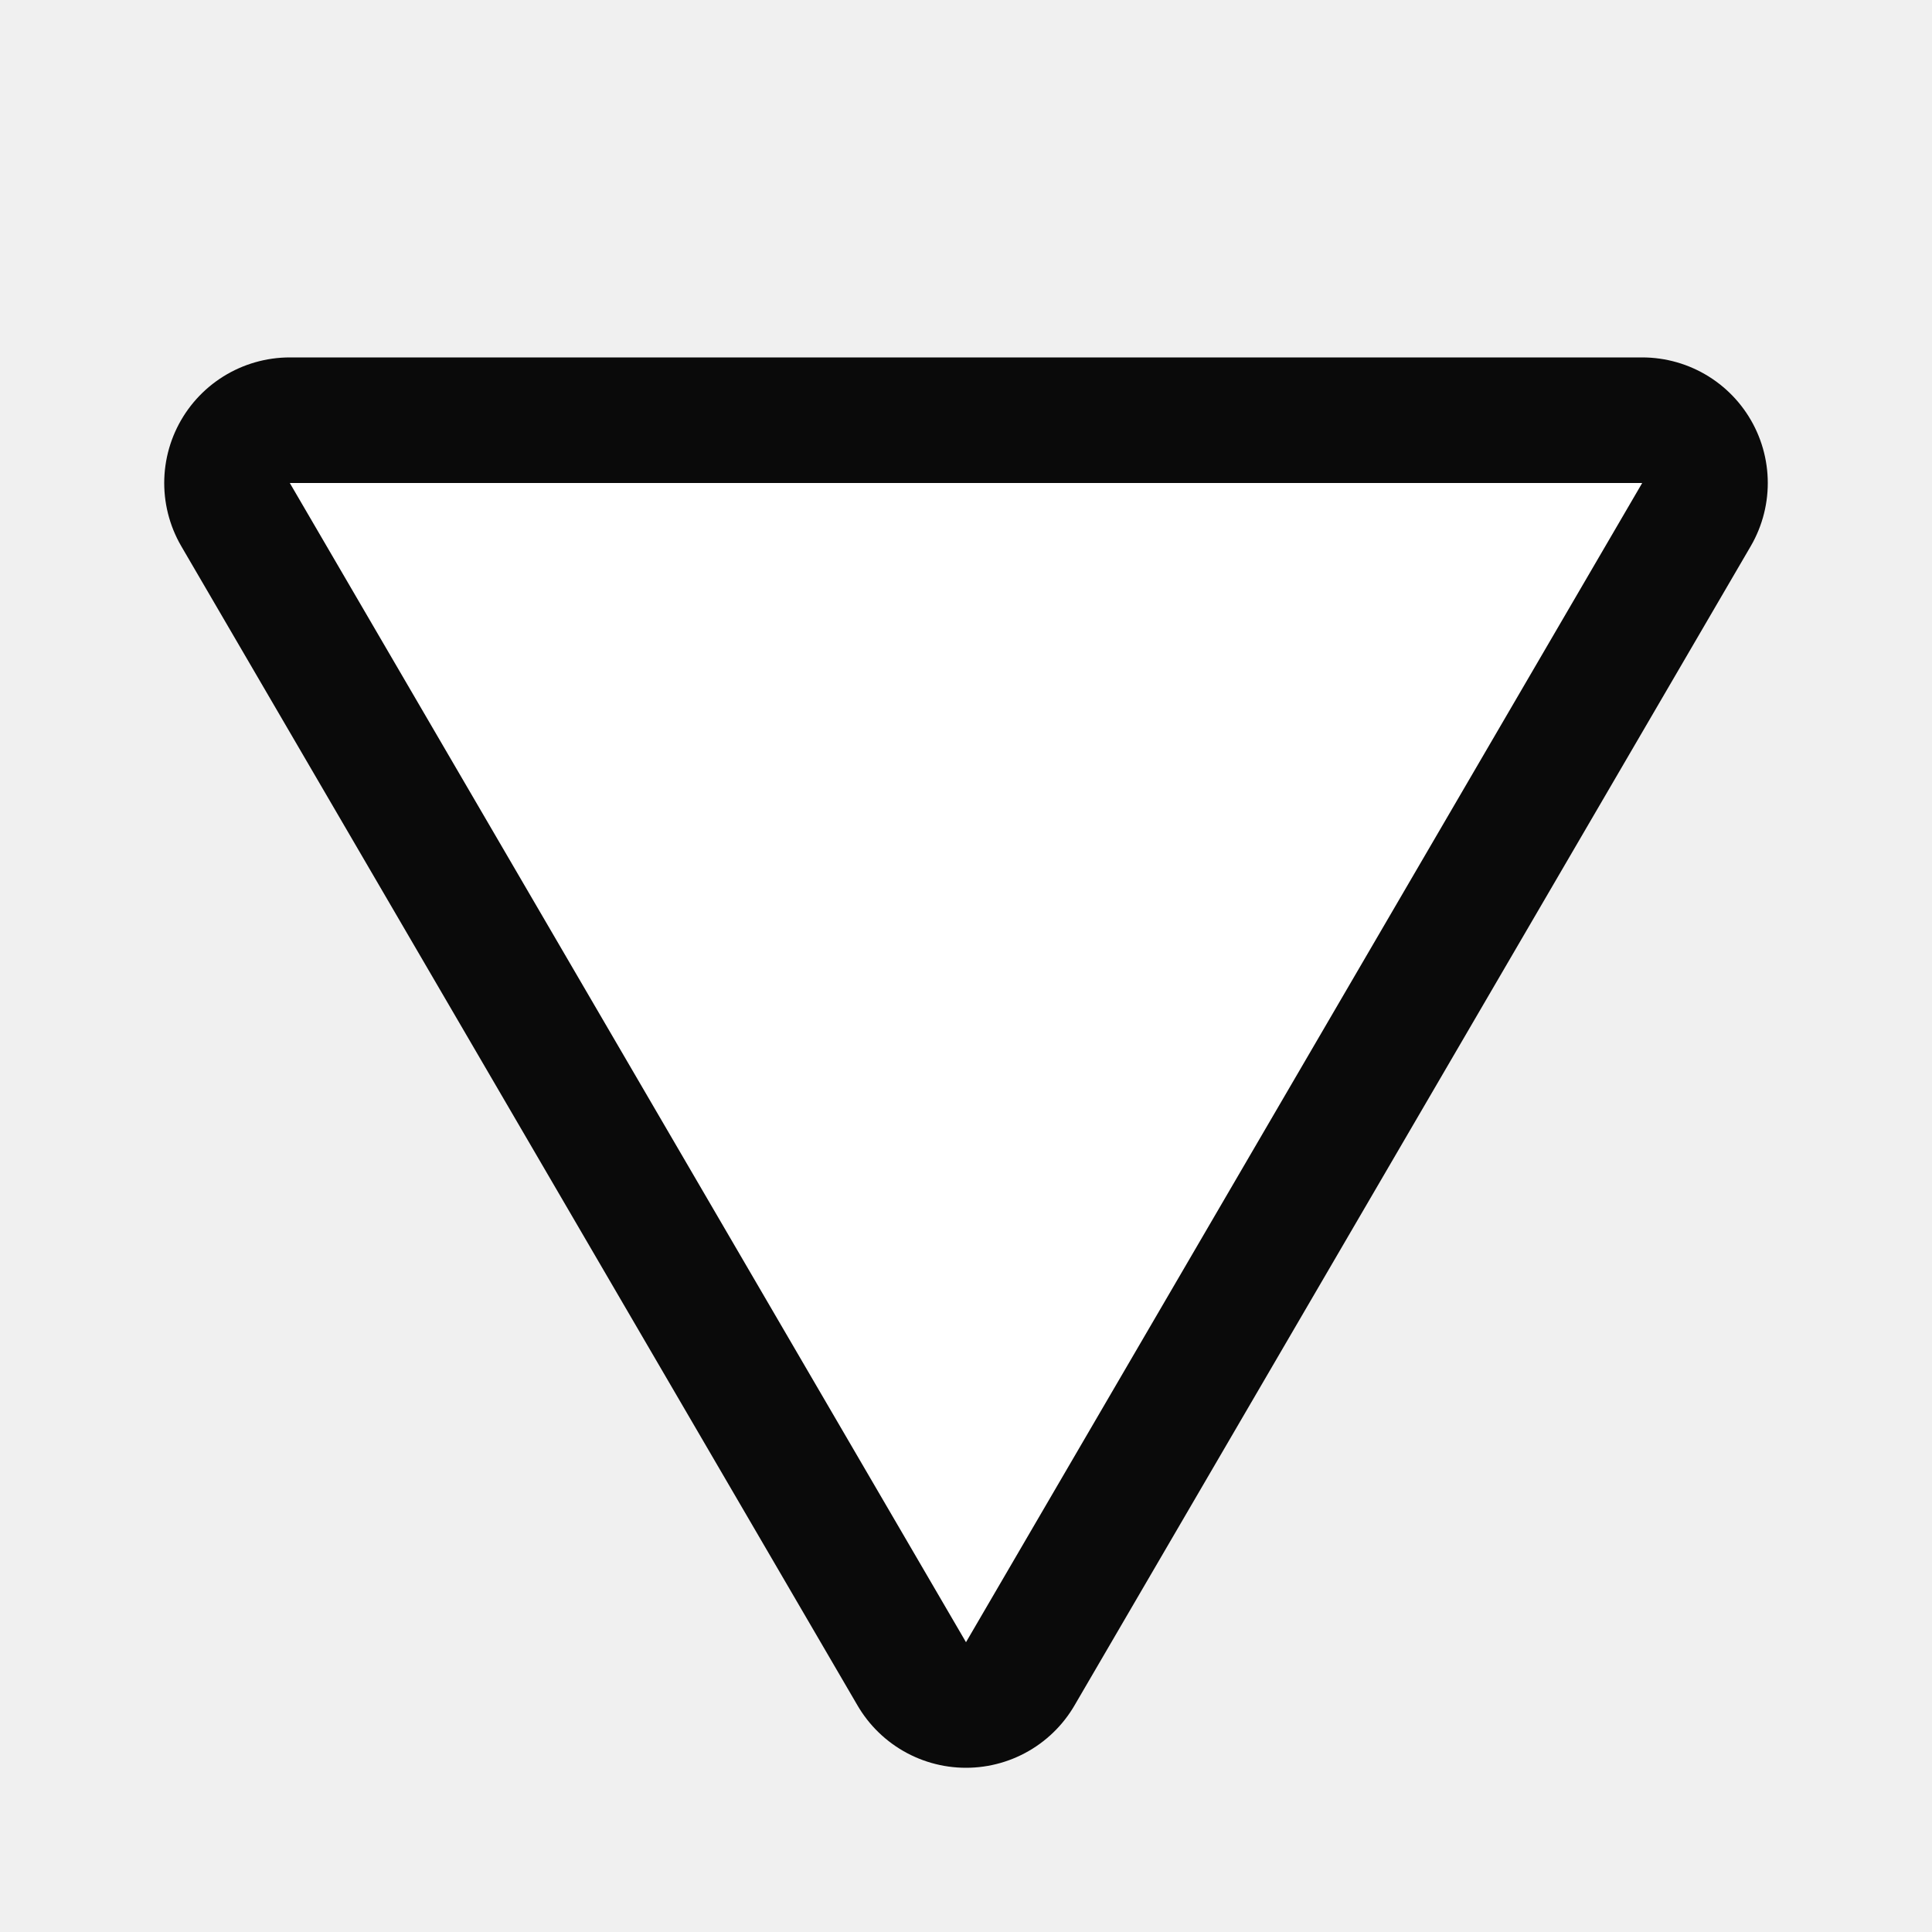
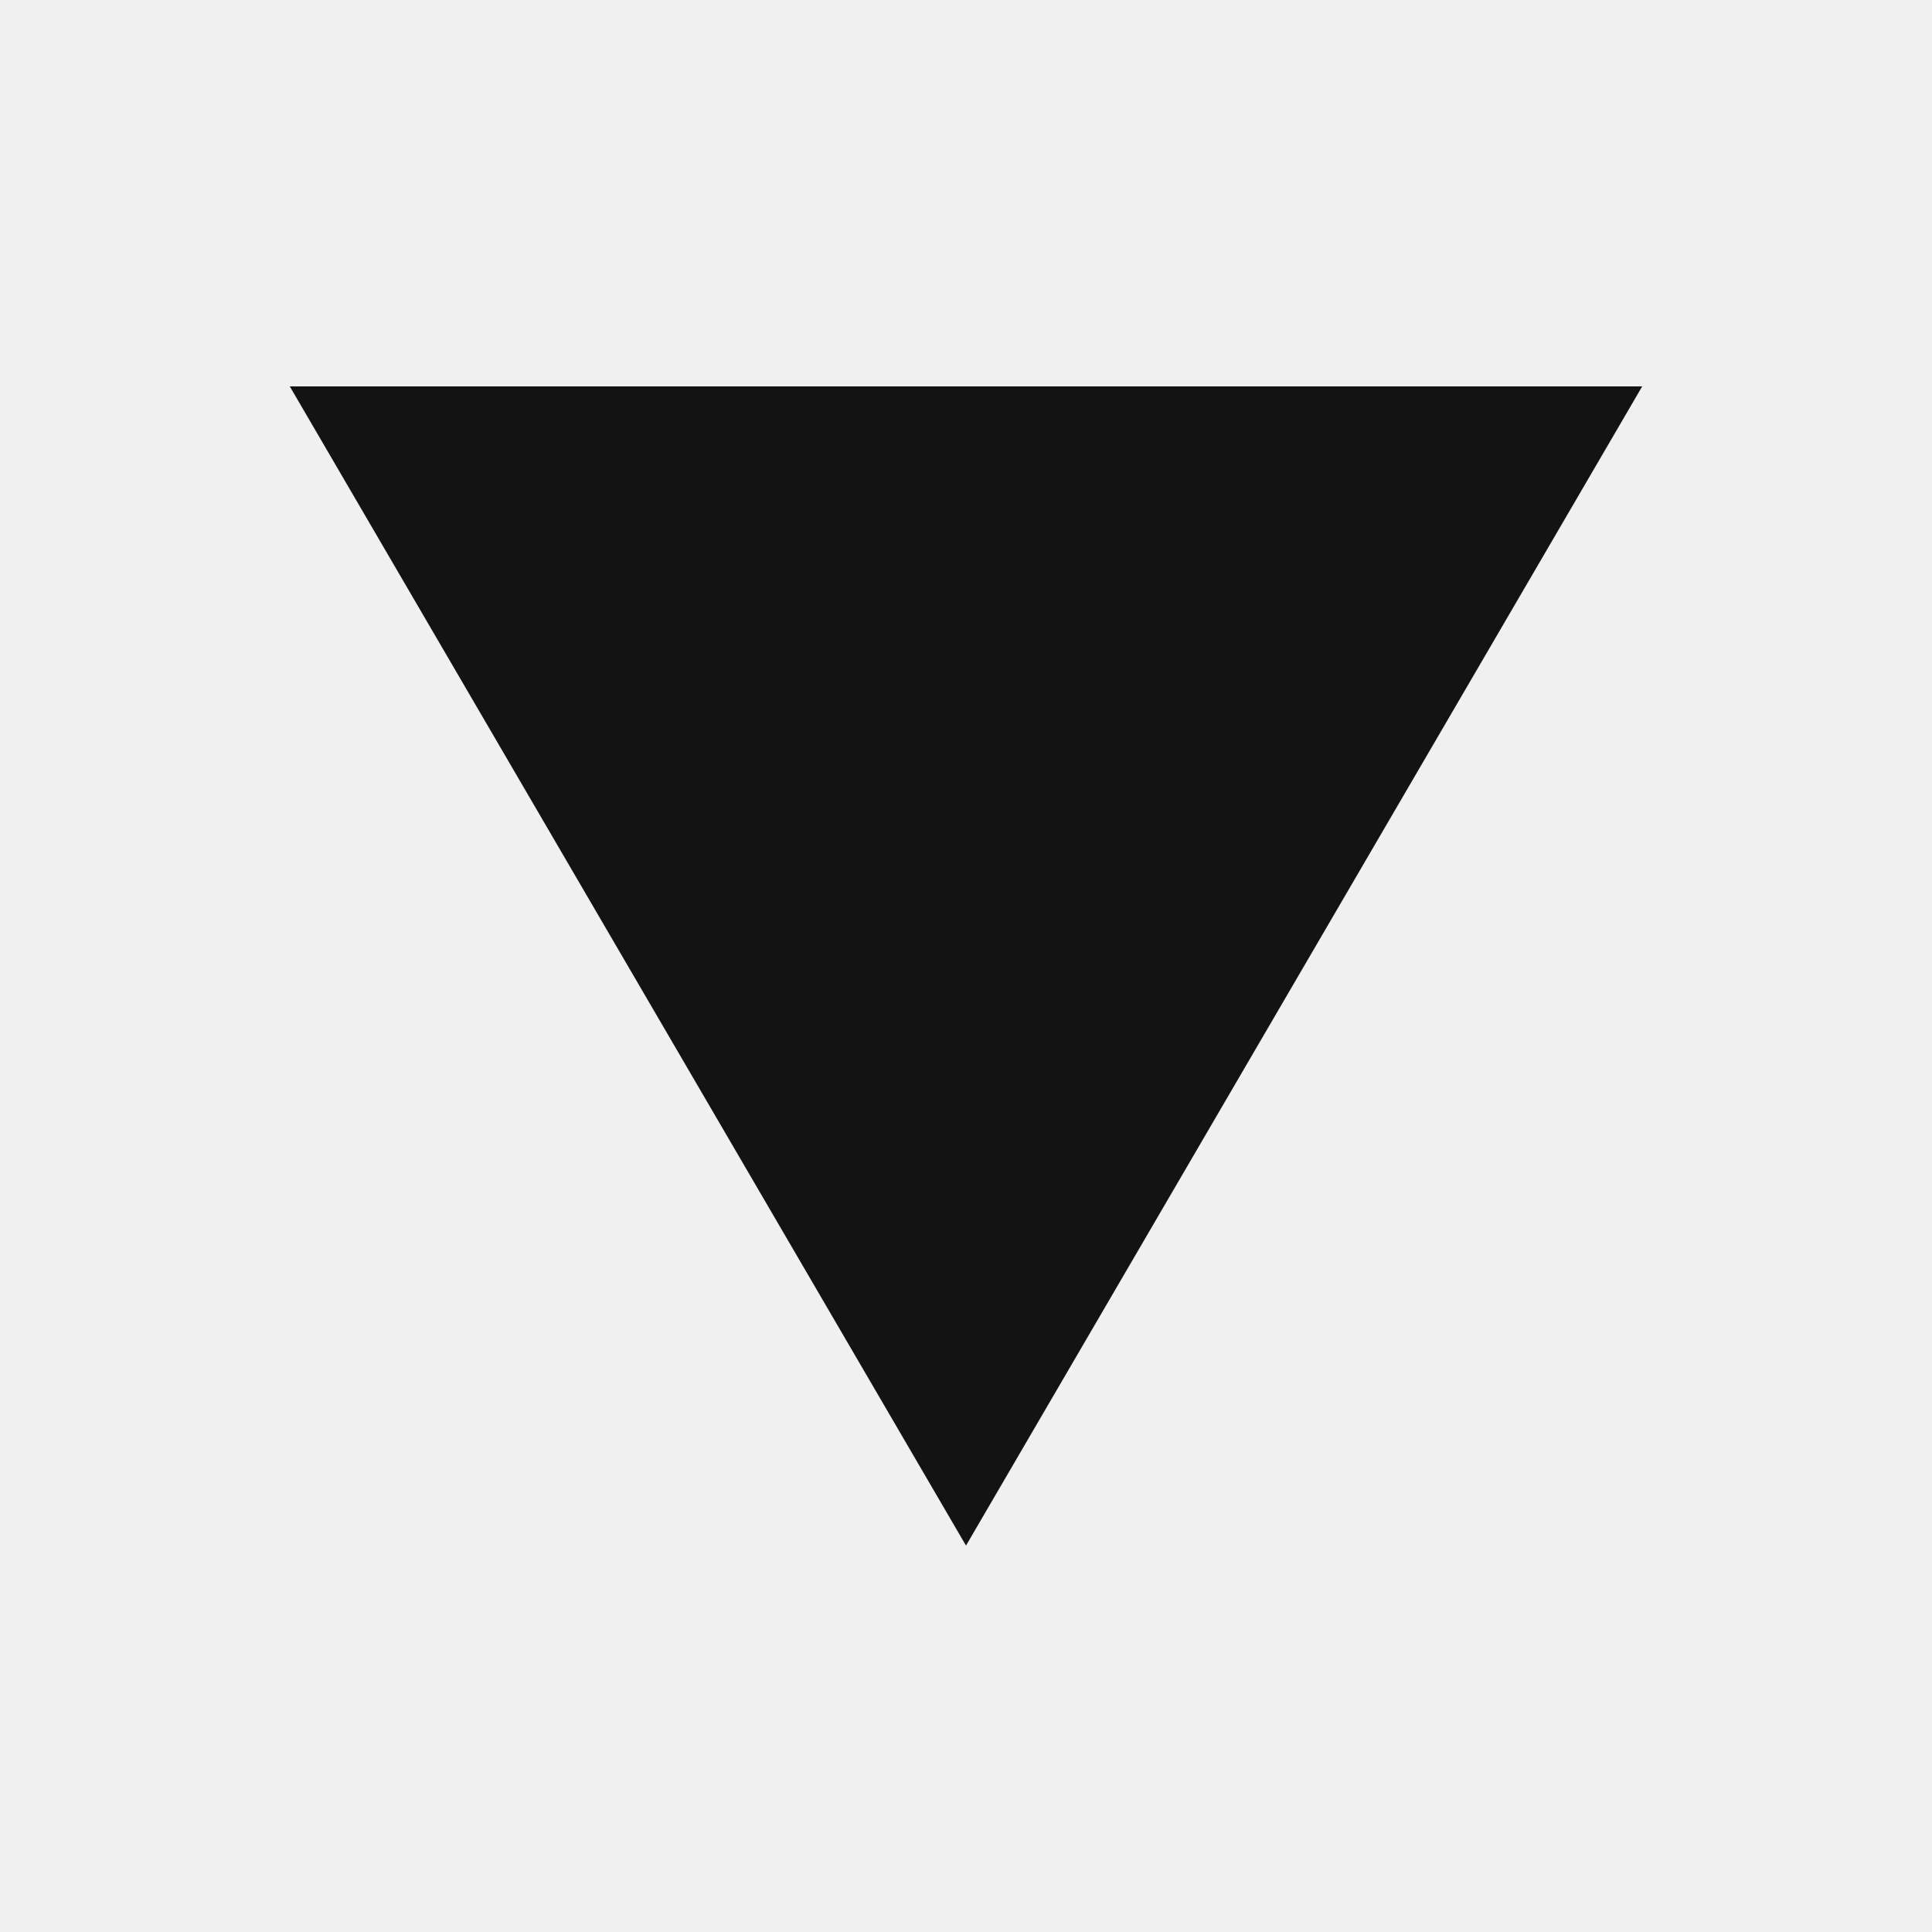
<svg xmlns="http://www.w3.org/2000/svg" viewBox="0 0 100 100">
-   <path d="M50 85 L15 25 L85 25 Z" fill="none" stroke="#0a0a0a" stroke-width="13" stroke-linejoin="round" />
-   <path d="M50 85 L15 25 L85 25 Z" fill="#ffffff" />
+   <style>.w{fill:#121312}@media(prefers-color-scheme:dark){.w{fill:#fff}}</style>
+   <path d="M50 85 L15 25 L85 25 Z" transform="translate(0 -5)" class="w" />
</svg>
